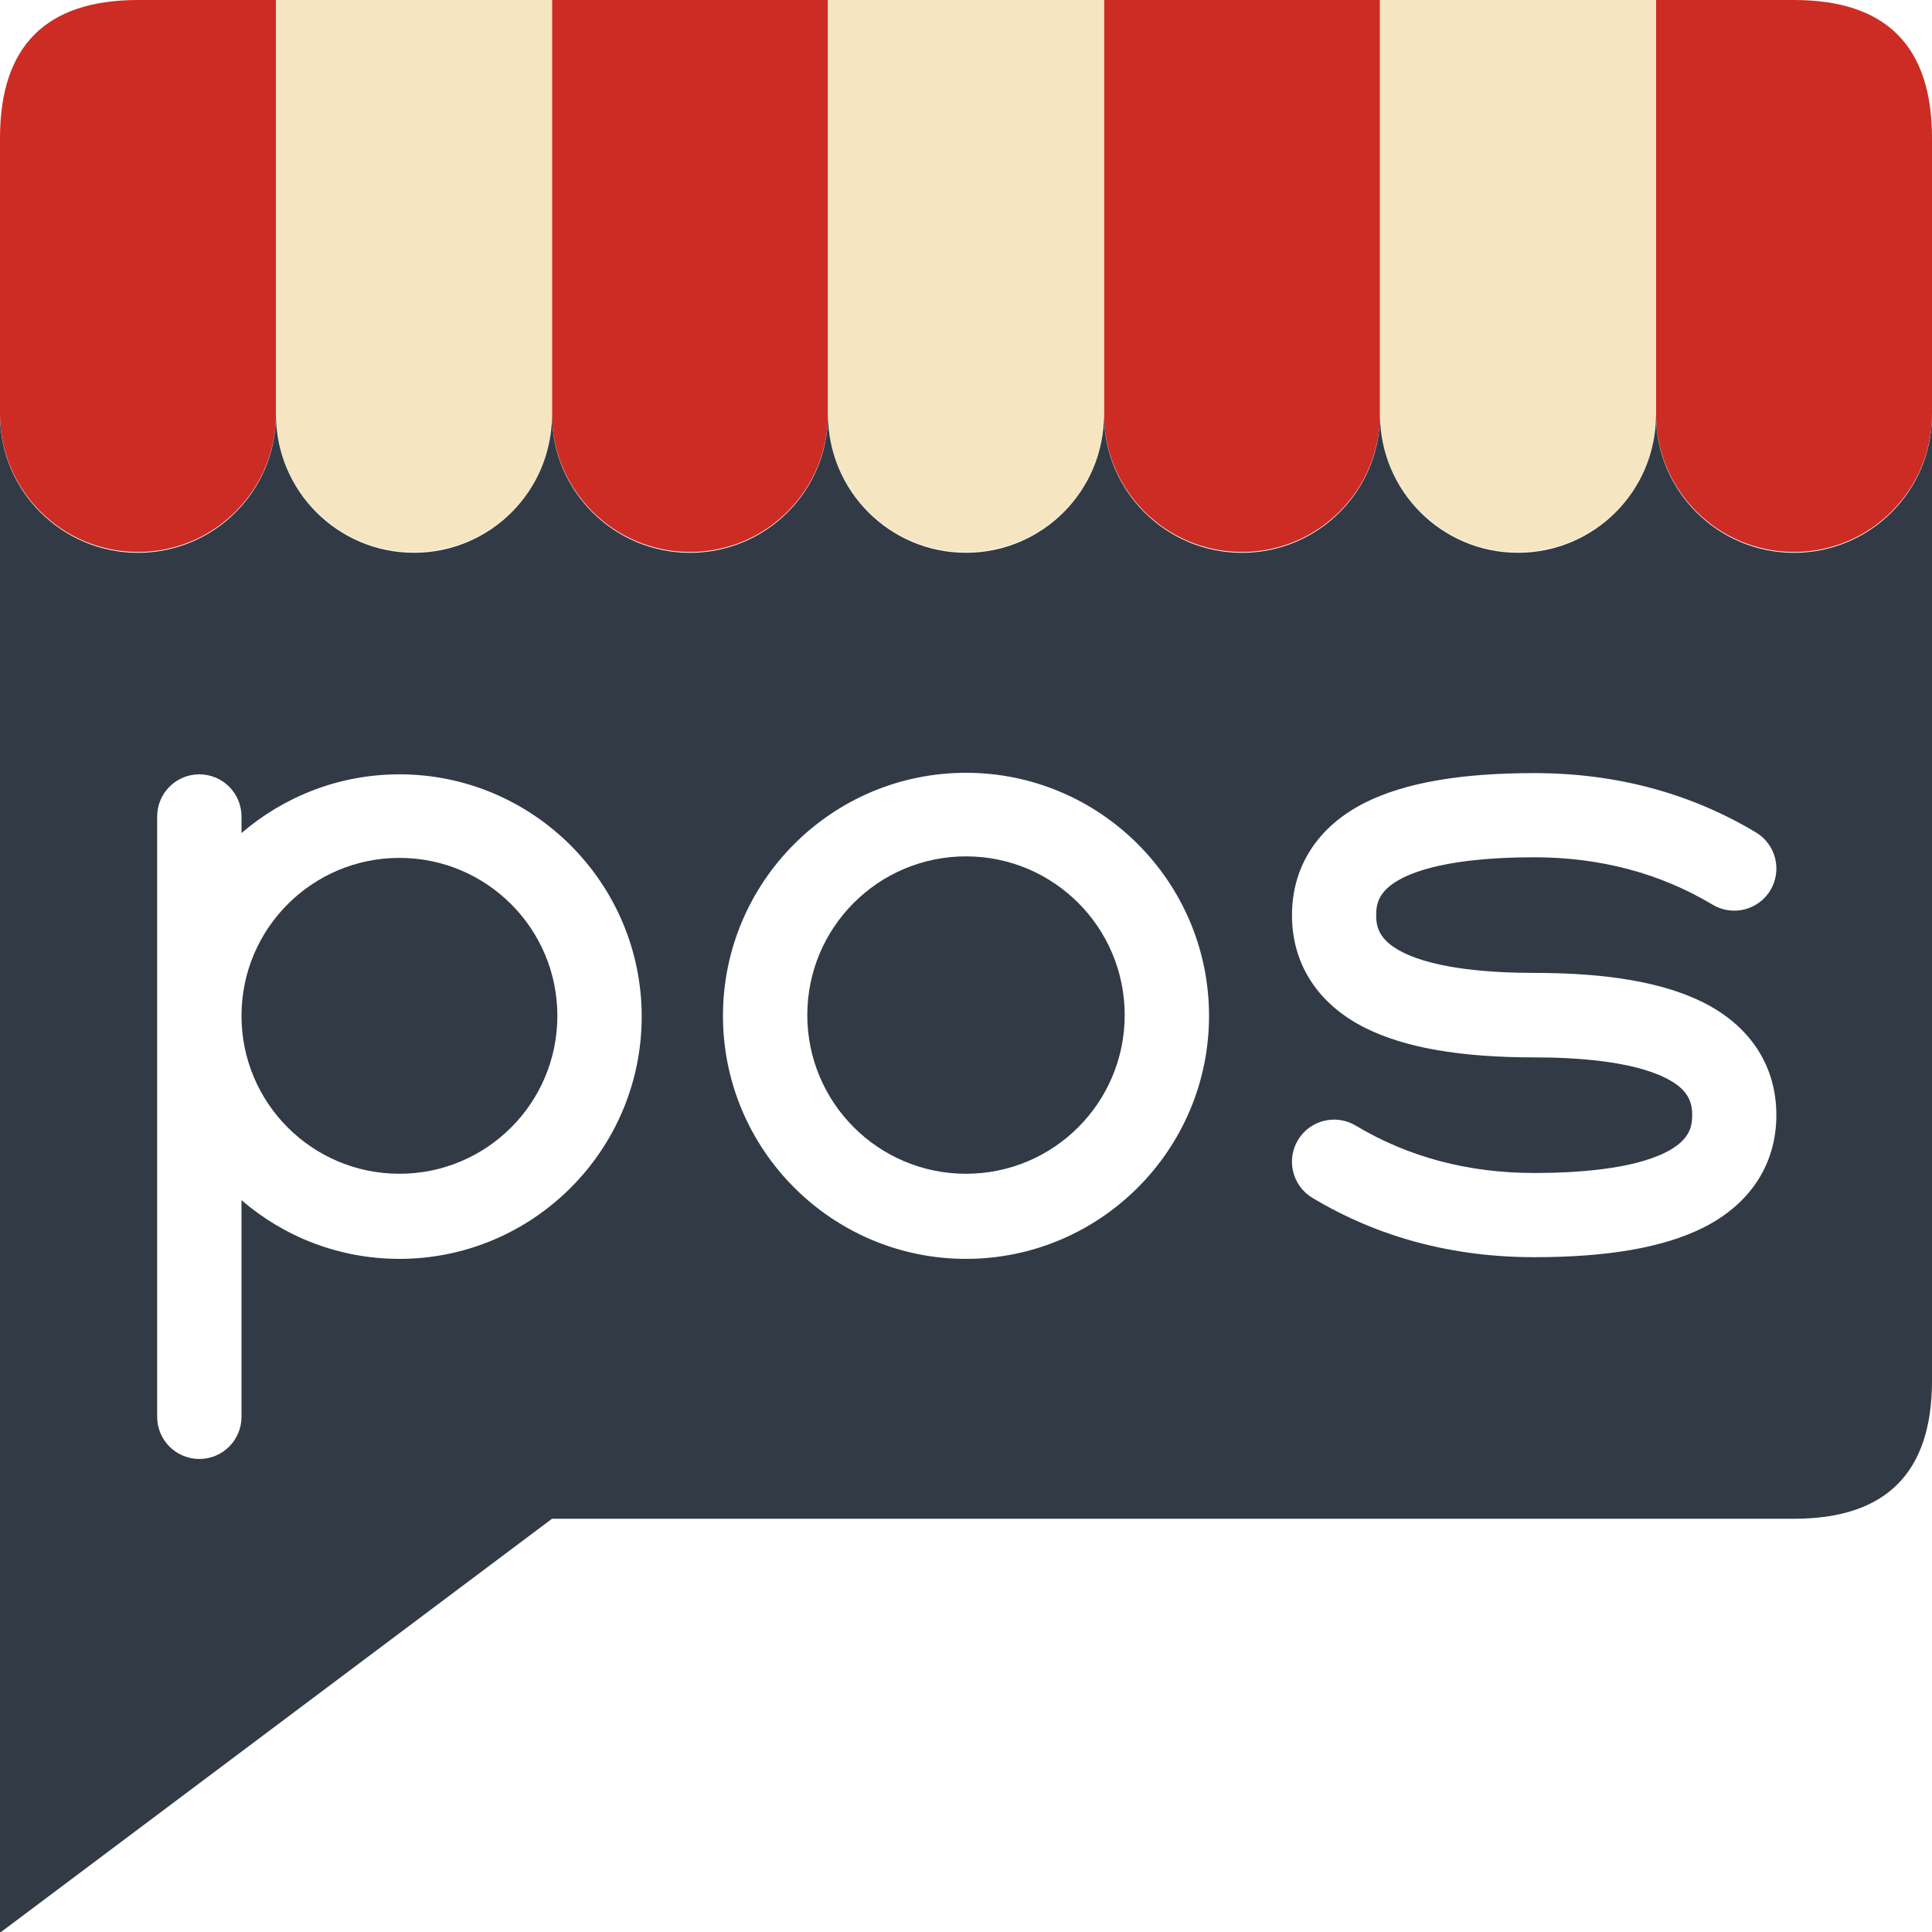
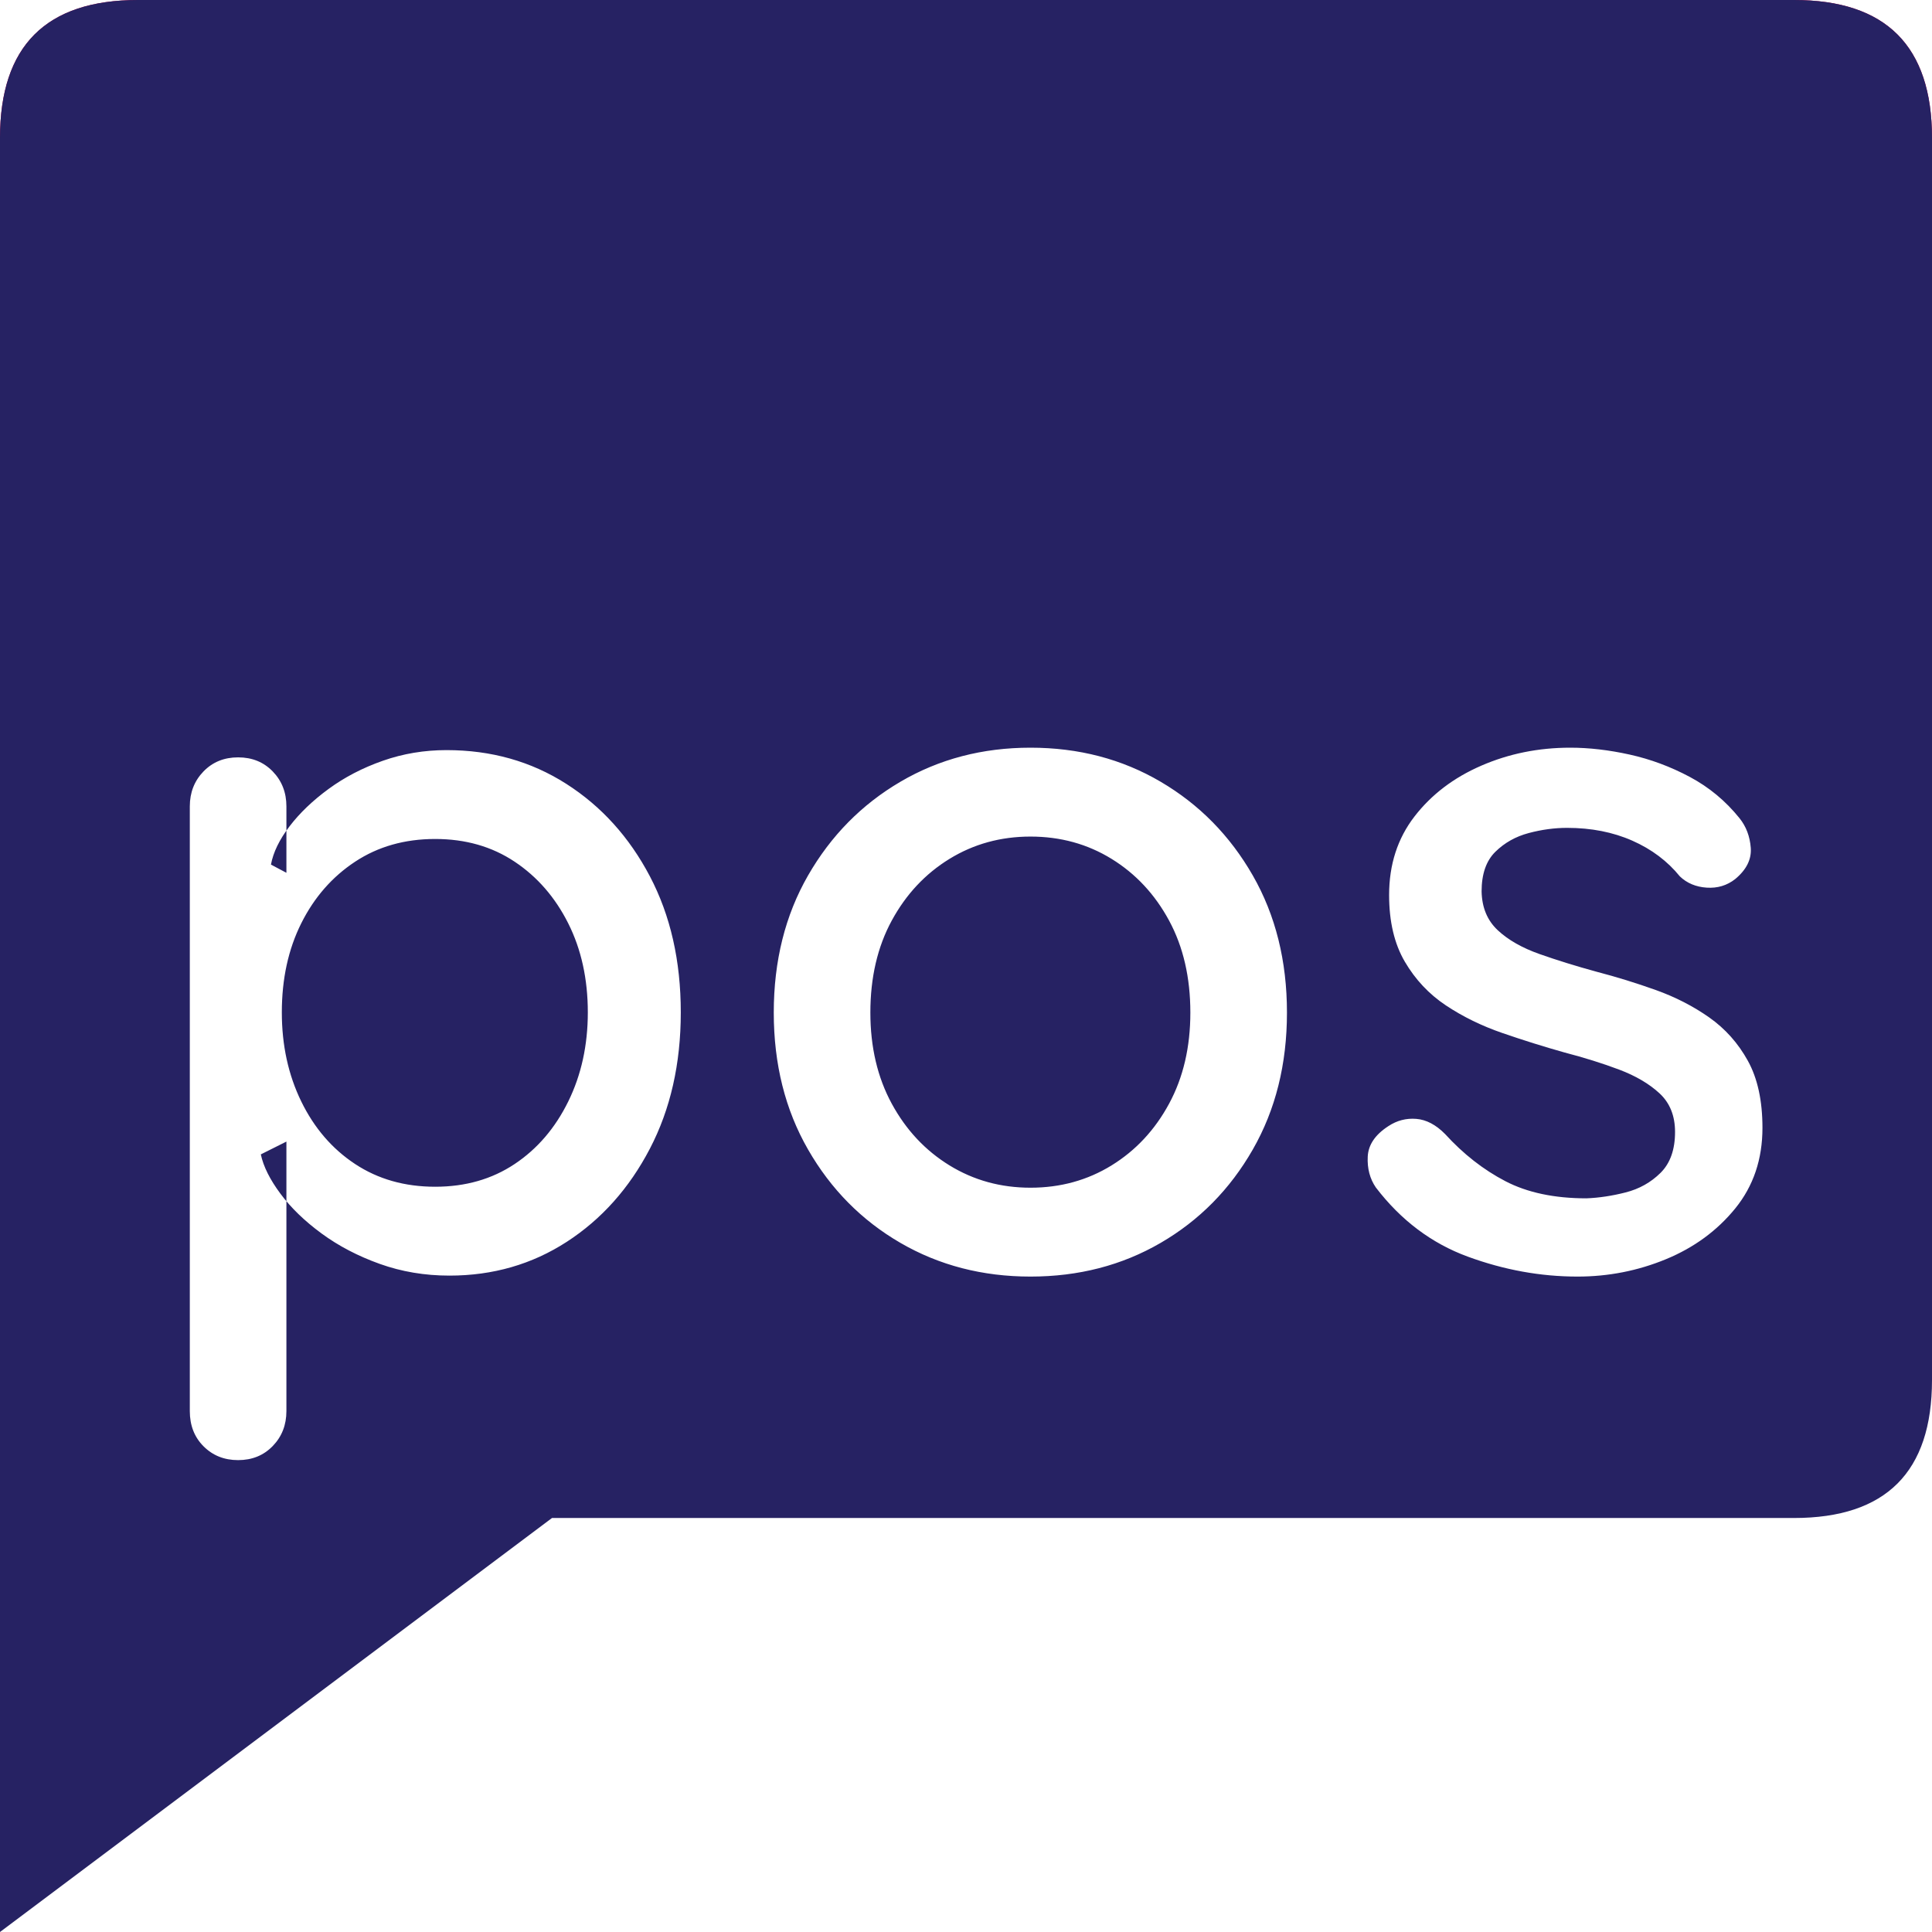
<svg xmlns="http://www.w3.org/2000/svg" viewBox="0 0 1260 1260">
-   <g>
-     <path fill="#CD2C24" d="M0,90C0,30,30,0,90,0h90v270c0,49.7-40.3,90-90,90S0,319.7,0,270V90z M360,0h180v270c0,49.7-40.3,90-90,90   s-90-40.3-90-90V0z M720,0h180v270c0,49.7-40.3,90-90,90s-90-40.3-90-90V0z M1080,0h90c60,0,90,30,90,90v180c0,49.7-40.3,90-90,90   s-90-40.3-90-90V0z" />
-   </g>
-   <g>
-     <path fill="#F5E5C0" d="M180,0h180v270c0,49.7-40.3,90-90,90s-90-40.3-90-90V0z M540,0h180v270c0,49.7-40.3,90-90,90s-90-40.3-90-90V0   z M900,0h180v270c0,49.7-40.3,90-90,90c-49.7,0-90-40.3-90-90V0z" />
-   </g>
-   <path fill="#323A46" d="M1170,360.5c-49.7,0-90-40.3-90-90c0,49.7-40.3,90-90,90c-49.7,0-90-40.3-90-90c0,49.7-40.3,90-90,90  s-90-40.3-90-90c0,49.7-40.3,90-90,90s-90-40.3-90-90c0,49.7-40.3,90-90,90s-90-40.3-90-90c0,49.7-40.3,90-90,90s-90-40.3-90-90  c0,49.7-40.3,90-90,90s-90-40.3-90-90v990l360-270h810c60,0,90-30,90-90v-630C1260,320.2,1219.7,360.5,1170,360.5z M260.5,821  c-39.3,0-75.3-14.4-103-38.3V924c0,15.2-12.3,27.5-27.5,27.5s-27.5-12.3-27.5-27.5V532.5c0-15.2,12.3-27.5,27.5-27.5  s27.5,12.3,27.5,27.5v10.8c27.7-23.8,63.7-38.3,103-38.3c87.1,0,158,70.9,158,158C418.5,750.1,347.6,821,260.5,821z M630,821  c-87.4,0-158.5-71.1-158.5-158.5c0-87.4,71.1-158.5,158.5-158.5c87.4,0,158.5,71.1,158.5,158.5C788.5,749.9,717.4,821,630,821z   M914.9,621.1c22.2,11.1,58.8,13.4,85.6,13.4c48.3,0,84.3,6.3,110.2,19.2c30.8,15.4,47.8,41.5,47.8,73.5s-17,58.1-47.8,73.5  c-25.9,12.9-61.9,19.2-110.2,19.2c-53.2,0-101.8-13-144.6-38.7c-13-7.8-17.2-24.7-9.4-37.7c7.8-13,24.7-17.2,37.7-9.4  c34.2,20.5,73.3,30.9,116.4,30.9c26.8,0,63.4-2.3,85.6-13.4c15.3-7.7,17.4-16.2,17.4-24.3s-2.1-16.7-17.4-24.3  c-22.2-11.1-58.8-13.4-85.6-13.4c-48.3,0-84.3-6.3-110.2-19.2c-30.8-15.4-47.8-41.5-47.8-73.5s17-58.1,47.8-73.5  c25.9-12.9,61.9-19.2,110.2-19.2c53.2,0,101.8,13,144.6,38.7c13,7.8,17.2,24.7,9.4,37.7s-24.7,17.2-37.7,9.4  c-34.2-20.5-73.3-30.9-116.4-30.9c-26.8,0-63.4,2.3-85.6,13.4c-15.3,7.7-17.4,16.2-17.4,24.3S899.6,613.4,914.9,621.1z" />
-   <circle fill="#323A46" cx="260.5" cy="662.5" r="103" />
-   <circle fill="#323A46" cx="630" cy="662" r="103.5" />
+   <path fill="#C40040" d="M0,90 Q0,0 90,0 L180,0 L180,270 A90,90 0 1 1 0,270 Z M360,0 H540 V270 A90,90 0 1 1 360,270 Z M720,0 H900 V270 A90,90 0 1 1 720,270 Z M1080,0 H1170 Q1260,0 1260,90 L1260,270 A90,90 0 1 1 1080,270 Z" />
+   <path fill="#F1C45E" d="M180,0 H360 V270 A90,90 0 1 1 180,270 Z M540,0 H720 V270 A90,90 0 1 1 540,270 Z M900,0 H1080 V270 A90,90 0 1 1 900,270 Z" />
+   <path fill="#262263" fill-rule="evenodd" d="M0,90 Q0,0 90,0 L1170,0 Q1260,0 1260,90 L1260,900 Q1260,990 1170,990 L360,990 L0,1260 Z M291.22 489.2Q334.85 489.2 369.26 511.17Q403.67 533.14 423.83 571.49Q443.99 609.85 443.99 660.25Q443.99 710.49 423.83 749.15Q403.67 787.82 369.65 809.87Q335.63 831.92 293.11 831.92Q269.01 831.92 247.67 824.28Q226.33 816.64 209.71 804.44Q193.09 792.23 182.86 778.45Q172.62 764.67 170.1 752.86L186.79 744.51V920.28Q186.79 933.82 177.9 943.04Q169 952.25 155.29 952.25Q141.75 952.25 132.77 943.27Q123.79 934.29 123.79 920.28V525.9Q123.79 512.35 132.69 503.14Q141.59 493.93 155.29 493.93Q169 493.93 177.9 503.14Q186.79 512.35 186.79 525.9V569.21L176.71 563.86Q178.92 551.88 188.84 538.89Q198.76 525.9 214.36 514.48Q229.95 503.06 249.72 496.13Q269.48 489.2 291.22 489.2ZM283.81 547.16Q254.05 547.16 231.6 561.97Q209.16 576.77 196.48 602.13Q183.8 627.49 183.8 660.25Q183.8 692.38 196.48 718.36Q209.16 744.35 231.6 759.15Q254.05 773.96 283.81 773.96Q313.42 773.96 335.63 759.15Q357.84 744.35 370.6 718.36Q383.36 692.38 383.36 660.25Q383.36 627.64 370.6 602.21Q357.84 576.77 335.63 561.97Q313.42 547.16 283.81 547.16ZM839.32 660.4Q839.32 710.8 817.03 749.7Q794.75 788.61 756.94 810.58Q719.14 832.55 672.05 832.55Q625.12 832.55 587.24 810.58Q549.36 788.61 527 749.7Q504.63 710.8 504.63 660.4Q504.63 609.85 527 570.94Q549.36 532.04 587.24 509.83Q625.12 487.62 672.05 487.62Q719.14 487.62 756.94 509.83Q794.75 532.04 817.03 570.94Q839.32 609.85 839.32 660.4ZM776.32 660.4Q776.32 626.07 762.46 600.39Q748.6 574.72 724.97 560.15Q701.35 545.59 672.05 545.59Q642.91 545.59 619.21 560.15Q595.51 574.72 581.57 600.39Q567.63 626.07 567.63 660.4Q567.63 694.11 581.57 719.78Q595.51 745.45 619.21 760.02Q642.91 774.59 672.05 774.59Q701.35 774.59 724.97 760.02Q748.6 745.45 762.46 719.78Q776.32 694.11 776.32 660.4ZM897.28 774.43Q891.45 765.93 892 754.35Q892.55 742.77 905.47 734.43Q913.81 728.91 923.66 729.7Q933.5 730.49 942.48 739.62Q960.28 759.15 981.78 770.34Q1003.27 781.52 1034.62 781.52Q1046.9 781.05 1060.21 777.66Q1073.52 774.27 1082.97 764.9Q1092.42 755.53 1092.42 738.21Q1092.42 722.46 1082.34 713.09Q1072.26 703.72 1055.96 697.57Q1039.66 691.43 1020.28 686.39Q1000.12 680.72 979.81 673.71Q959.49 666.7 942.95 655.68Q926.41 644.65 916.18 627.17Q905.94 609.69 905.94 583.7Q905.94 553.93 922.48 532.51Q939.01 511.09 966.03 499.36Q993.04 487.62 1024.07 487.62Q1042.49 487.62 1062.81 492.11Q1083.13 496.6 1102.03 506.68Q1120.93 516.76 1134.47 533.62Q1140.93 541.65 1141.8 552.91Q1142.66 564.17 1131.64 573.31Q1123.61 579.61 1113.05 578.9Q1102.5 578.19 1095.57 571.57Q1083.44 556.61 1064.54 548.26Q1045.64 539.91 1022.02 539.91Q1009.73 539.91 996.97 543.3Q984.22 546.69 975.24 555.51Q966.26 564.33 966.26 581.34Q966.58 597.09 976.74 606.62Q986.89 616.14 1004.06 622.21Q1021.23 628.27 1041.39 633.78Q1060.76 638.83 1079.9 645.68Q1099.03 652.53 1114.71 663.55Q1130.38 674.58 1139.91 691.82Q1149.43 709.07 1149.43 735.53Q1149.43 766.24 1131.72 788.06Q1114 809.87 1086.51 821.21Q1059.03 832.55 1028.79 832.55Q992.72 832.55 957.28 819.56Q921.85 806.56 897.28 774.43Z" />
</svg>
